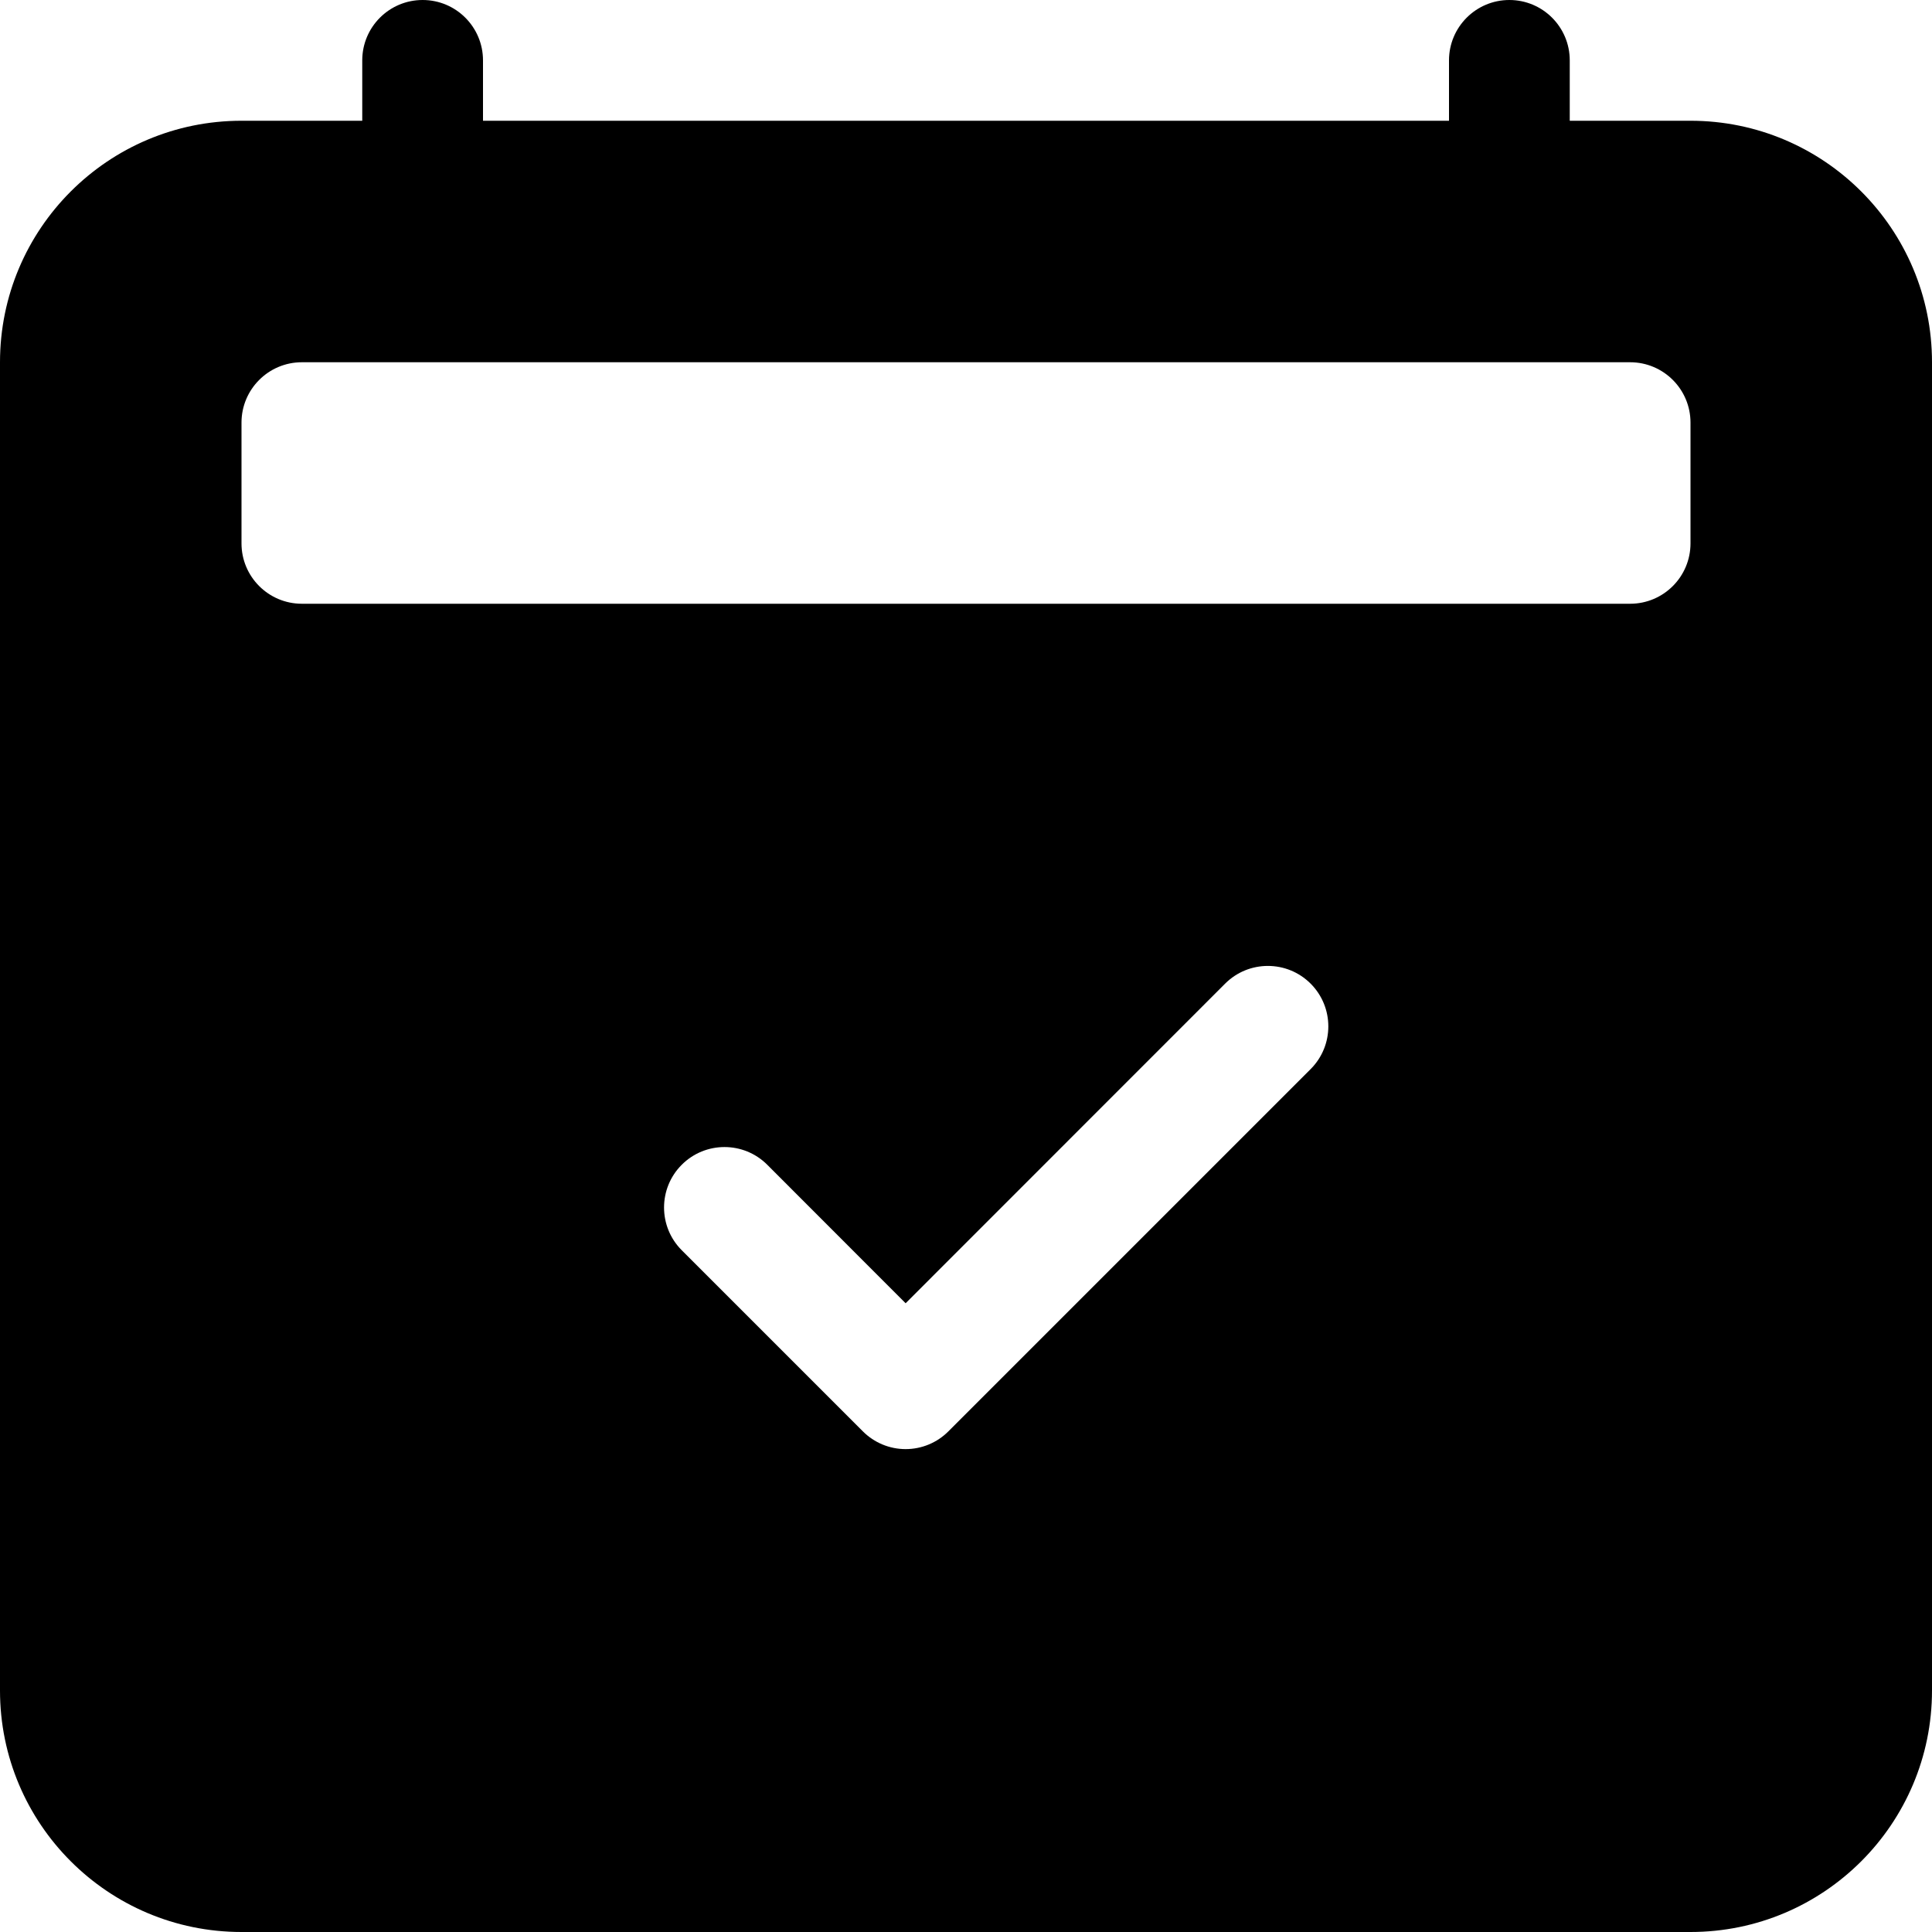
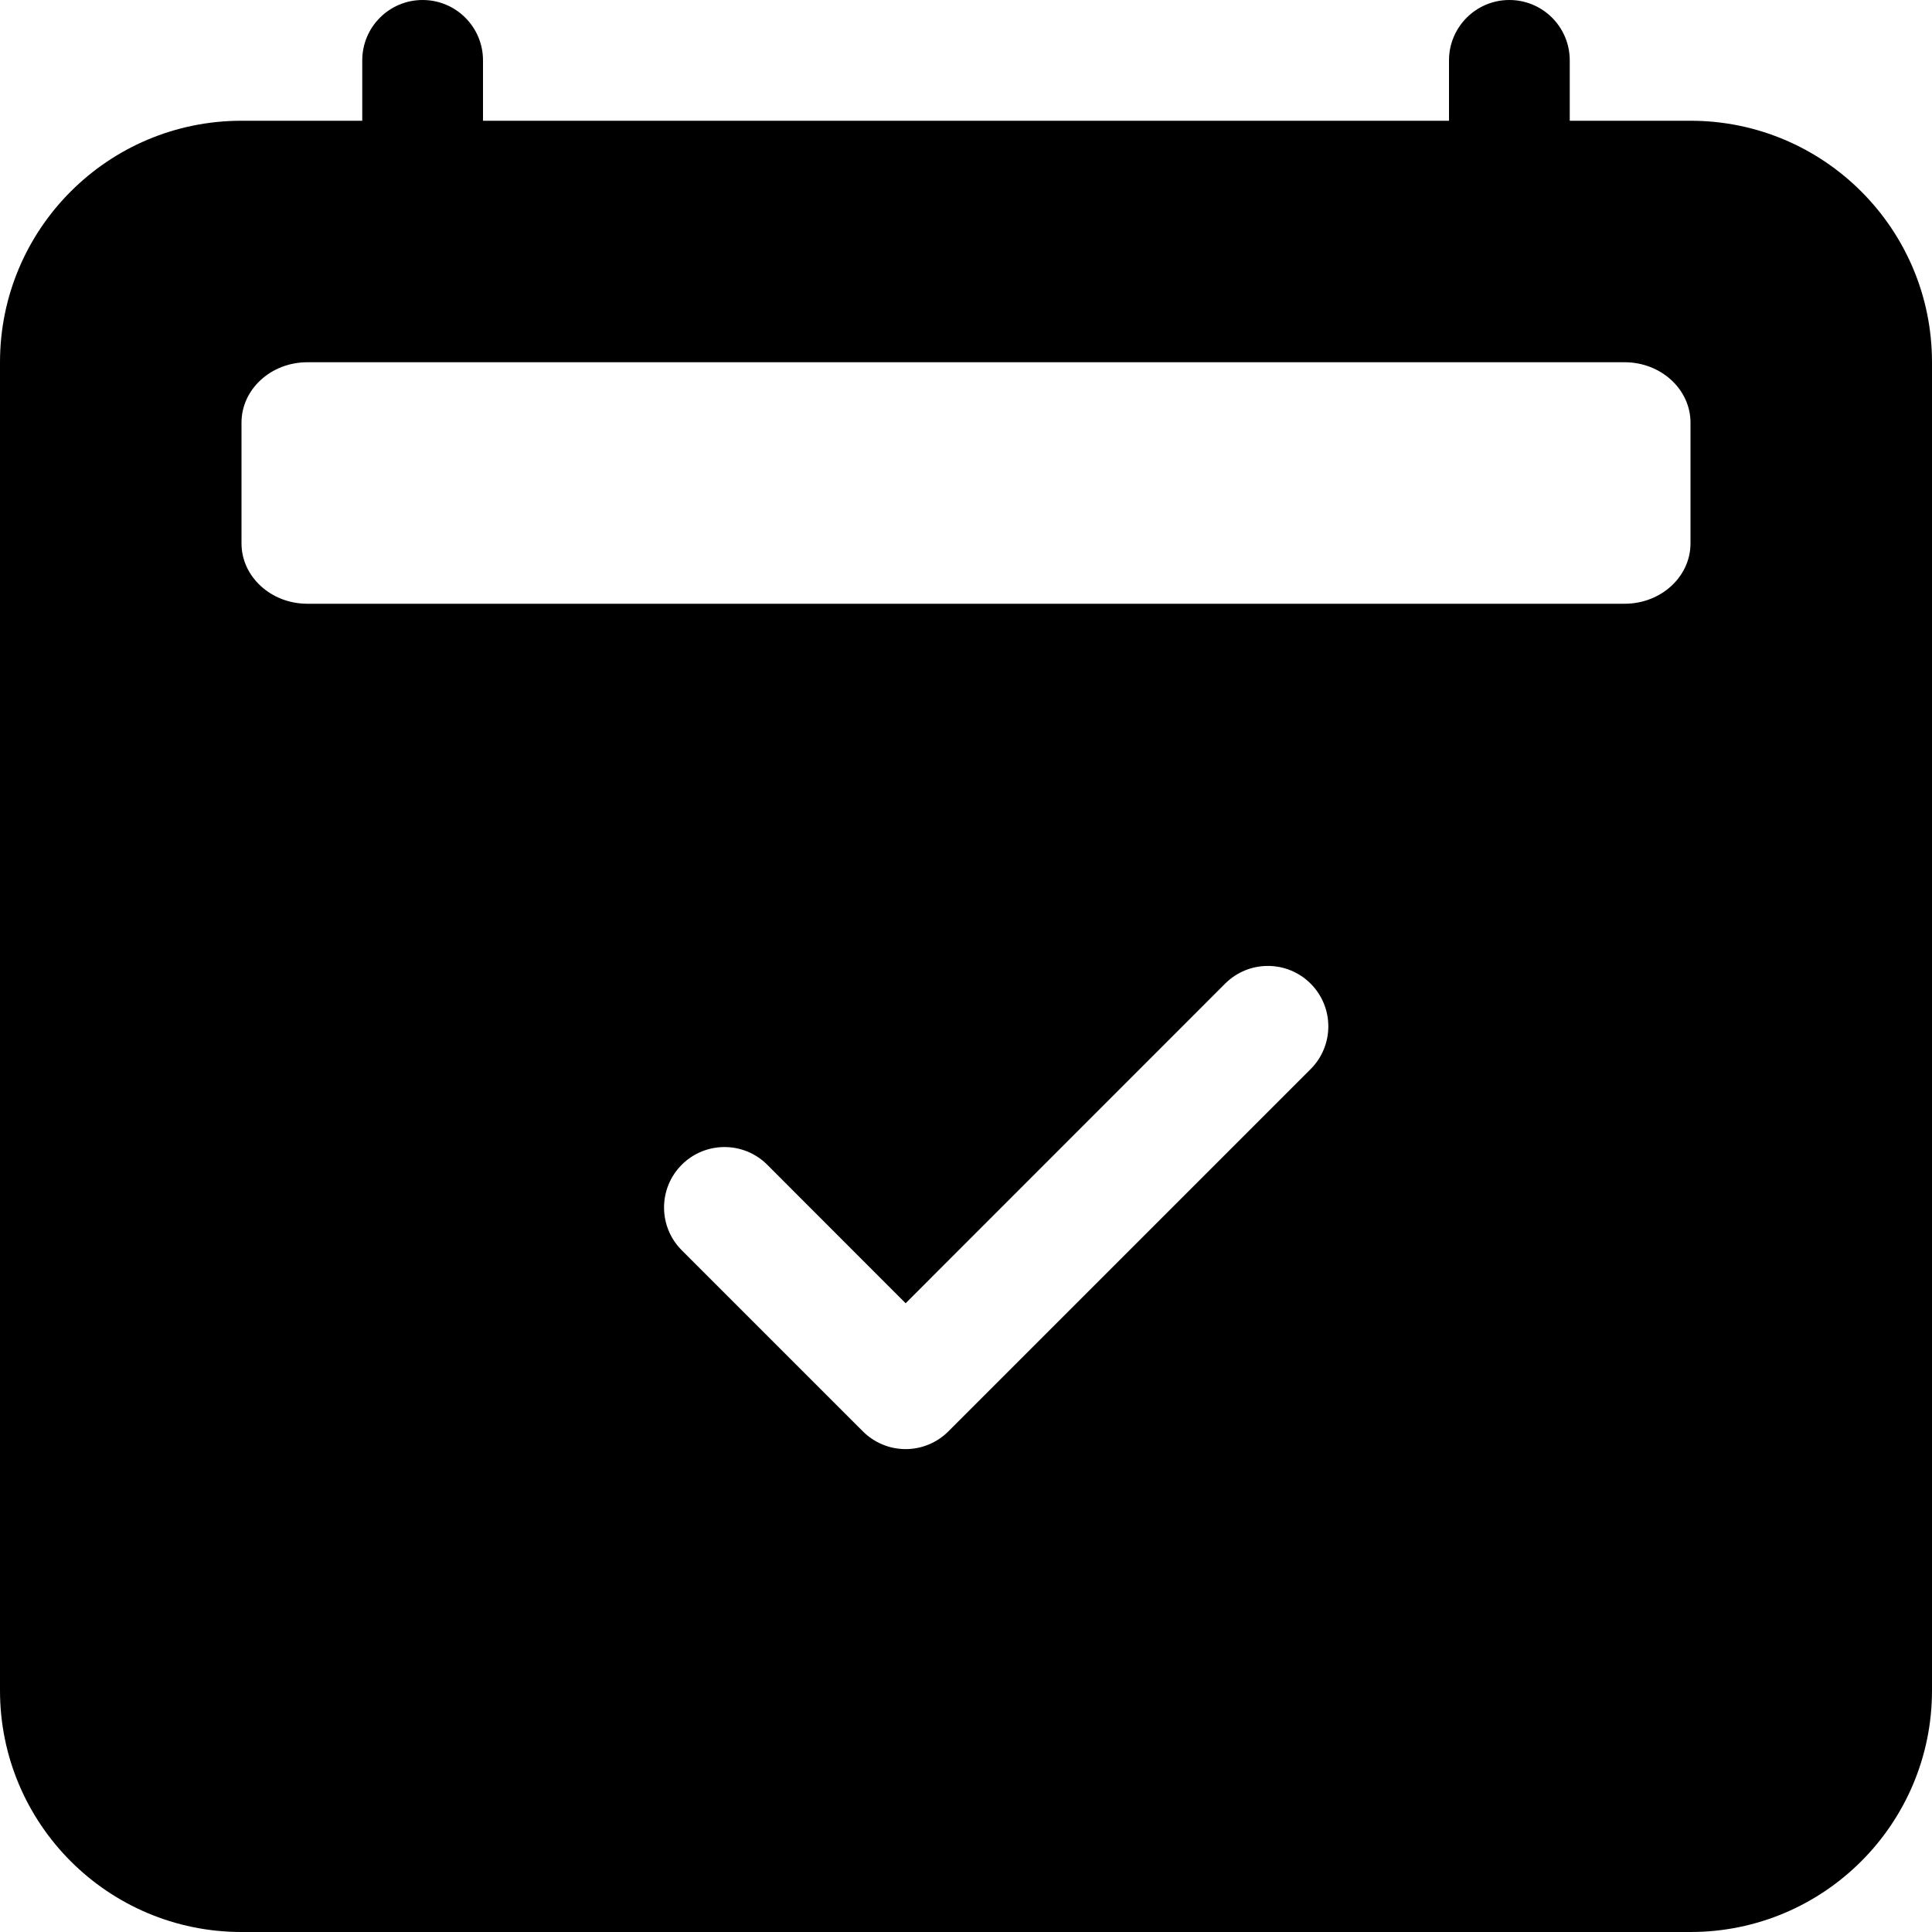
<svg xmlns="http://www.w3.org/2000/svg" width="1em" height="1em" viewBox="0 0 16 16" class="bi bi-calendar2-check-fill" fill="currentColor">
-   <path fill-rule="evenodd" d="M4 .5a.5.5 0 0 0-1 0V1H2a2 2 0 0 0-2 2v11a2 2 0 0 0 2 2h12a2 2 0 0 0 2-2V3a2 2 0 0 0-2-2h-1V.5a.5.5 0 0 0-1 0V1H4V.5zm-2 3a.5.5 0 0 1 .5-.5h11a.5.5 0 0 1 .5.5v1a.5.5 0 0 1-.5.5h-11a.5.5 0 0 1-.5-.5v-1zm8.854 5.354a.5.5 0 0 0-.708-.708L7.5 10.793 6.354 9.646a.5.5 0 1 0-.708.708l1.5 1.5a.5.5 0 0 0 .708 0l3-3z" />
+   <path fill-rule="evenodd" d="M3.5 0a.5.5 0 0 1 .5.5V1h8V.5a.5.5 0 0 1 1 0V1h1a2 2 0 0 1 2 2v11a2 2 0 0 1-2 2H2a2 2 0 0 1-2-2V3a2 2 0 0 1 2-2h1V.5a.5.5 0 0 1 .5-.5zM2 3.5c0-.276.244-.5.545-.5h10.91c.3 0 .545.224.545.5v1c0 .276-.244.5-.546.5H2.545C2.245 5 2 4.776 2 4.5v-1zm8.854 5.354a.5.5 0 0 0-.708-.708L7.5 10.793 6.354 9.646a.5.5 0 1 0-.708.708l1.5 1.5a.5.5 0 0 0 .708 0l3-3z" />
</svg>
